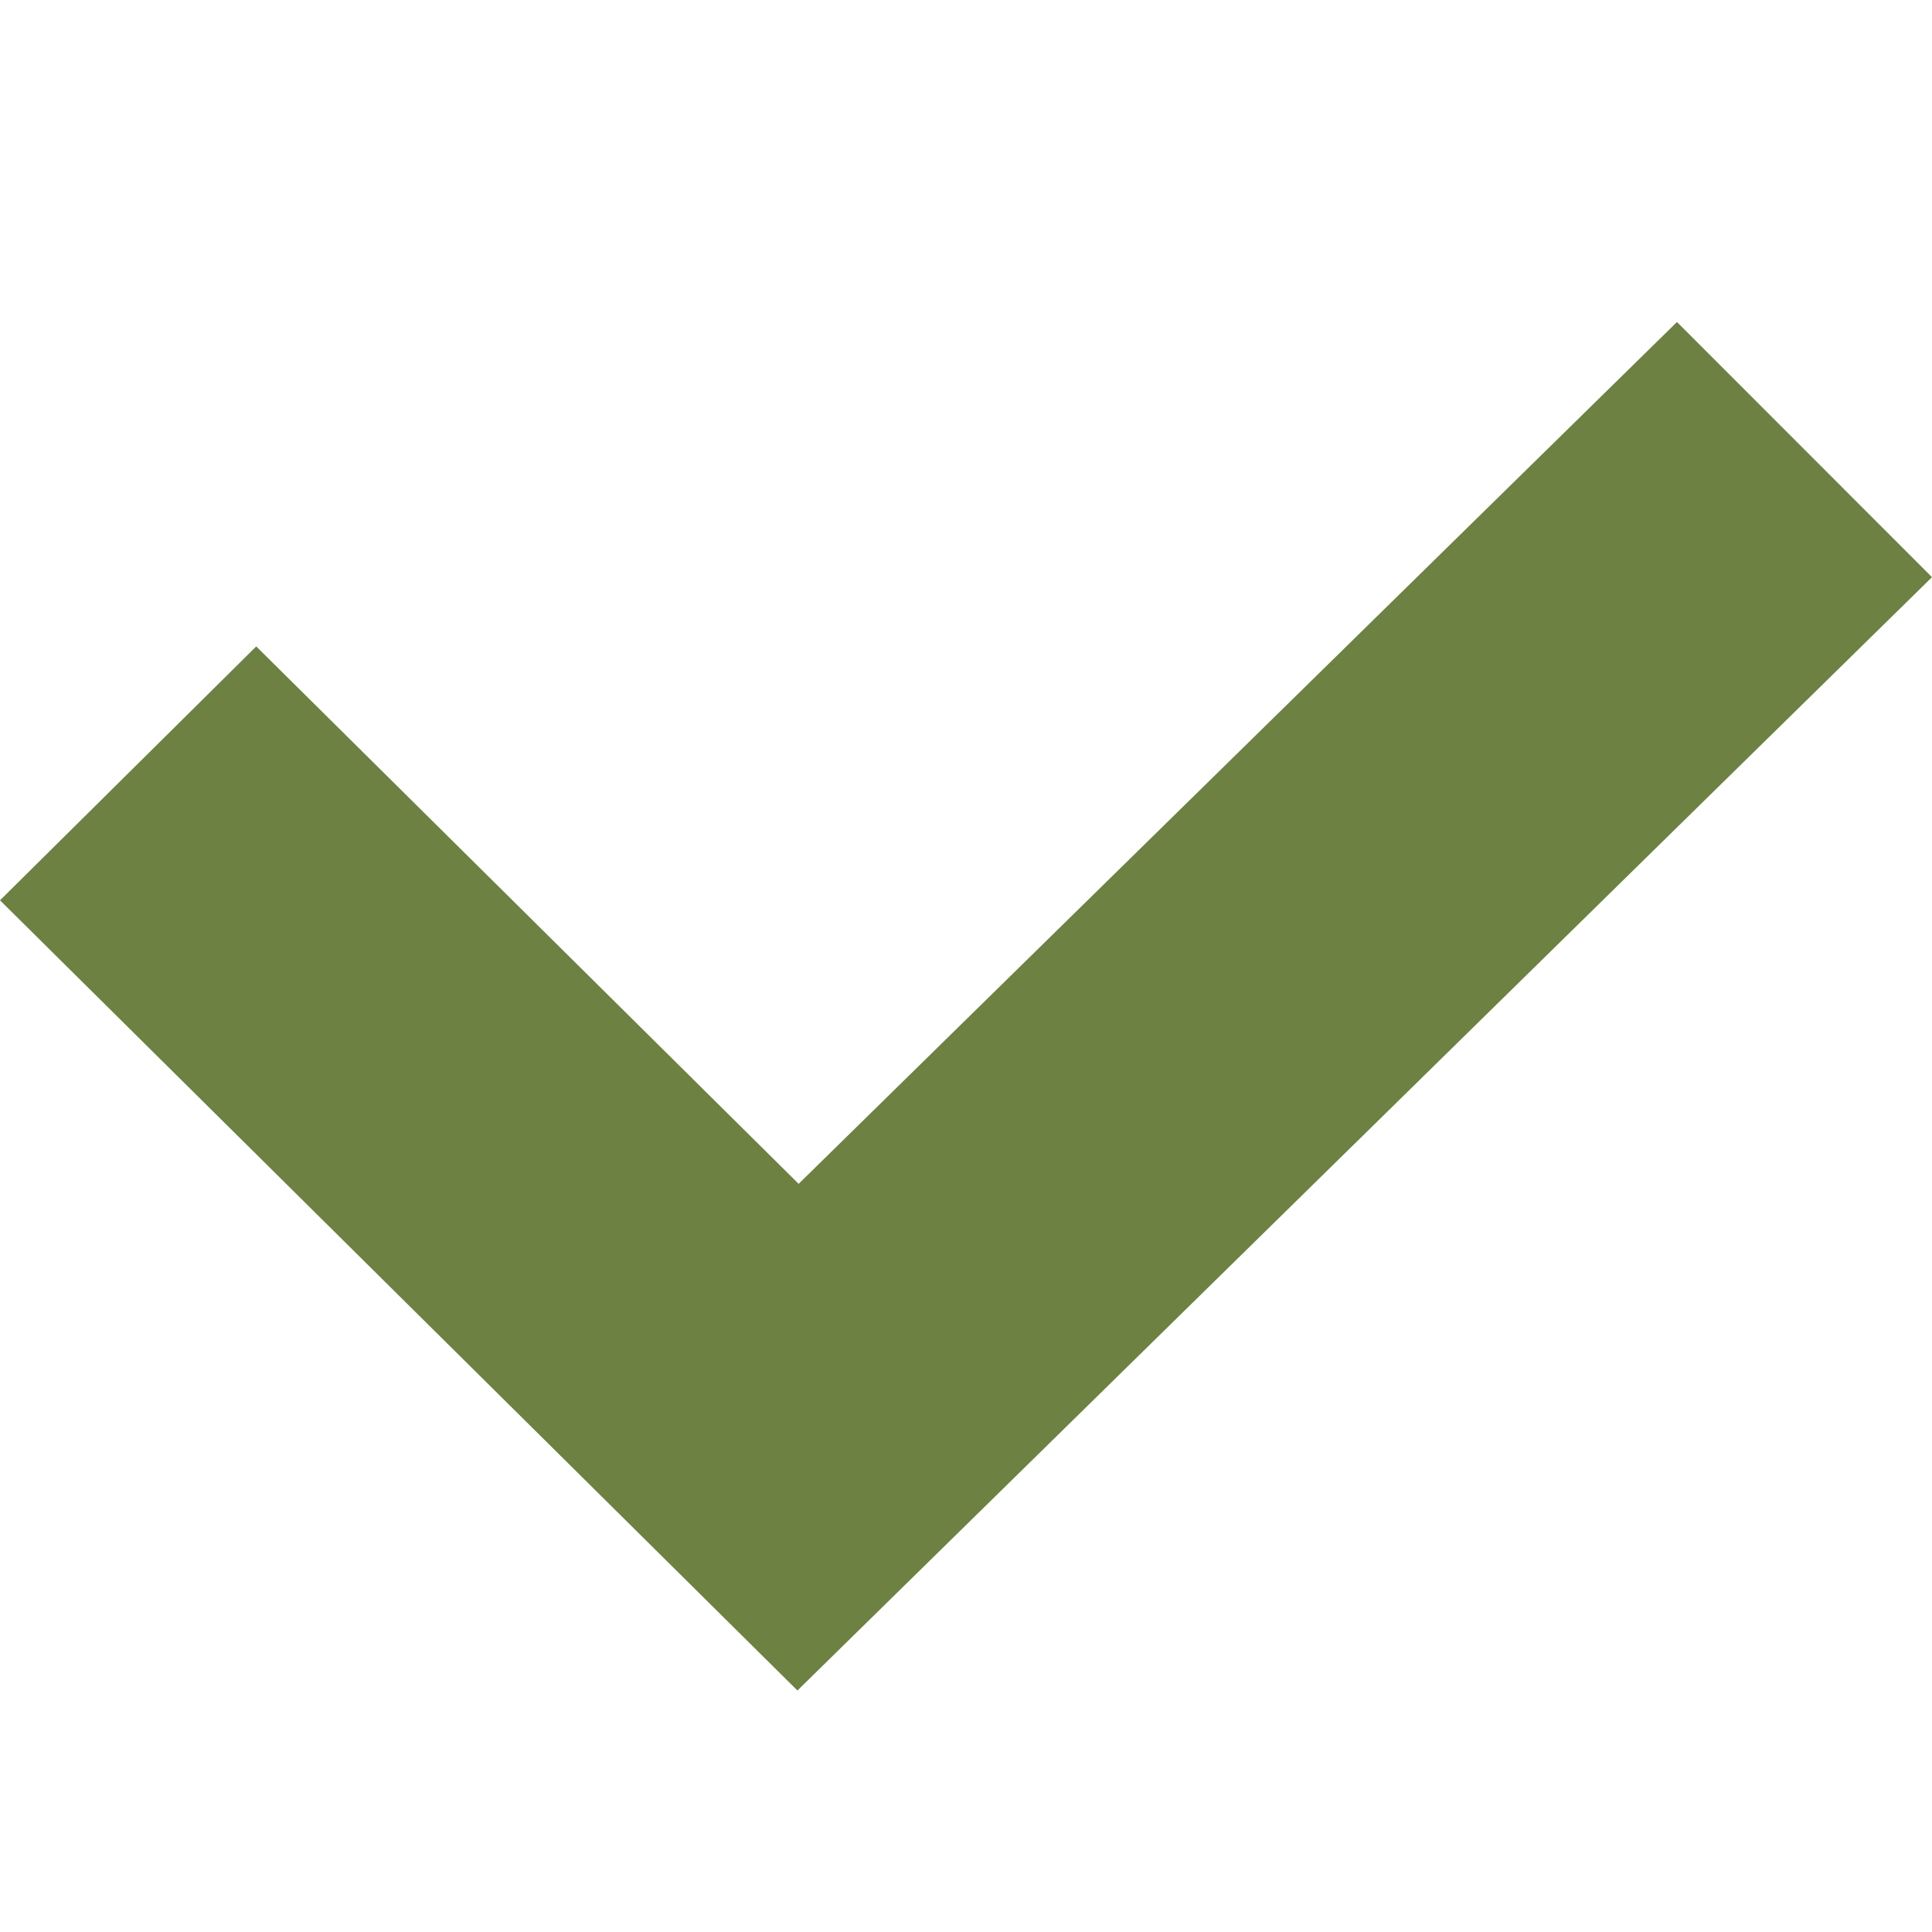
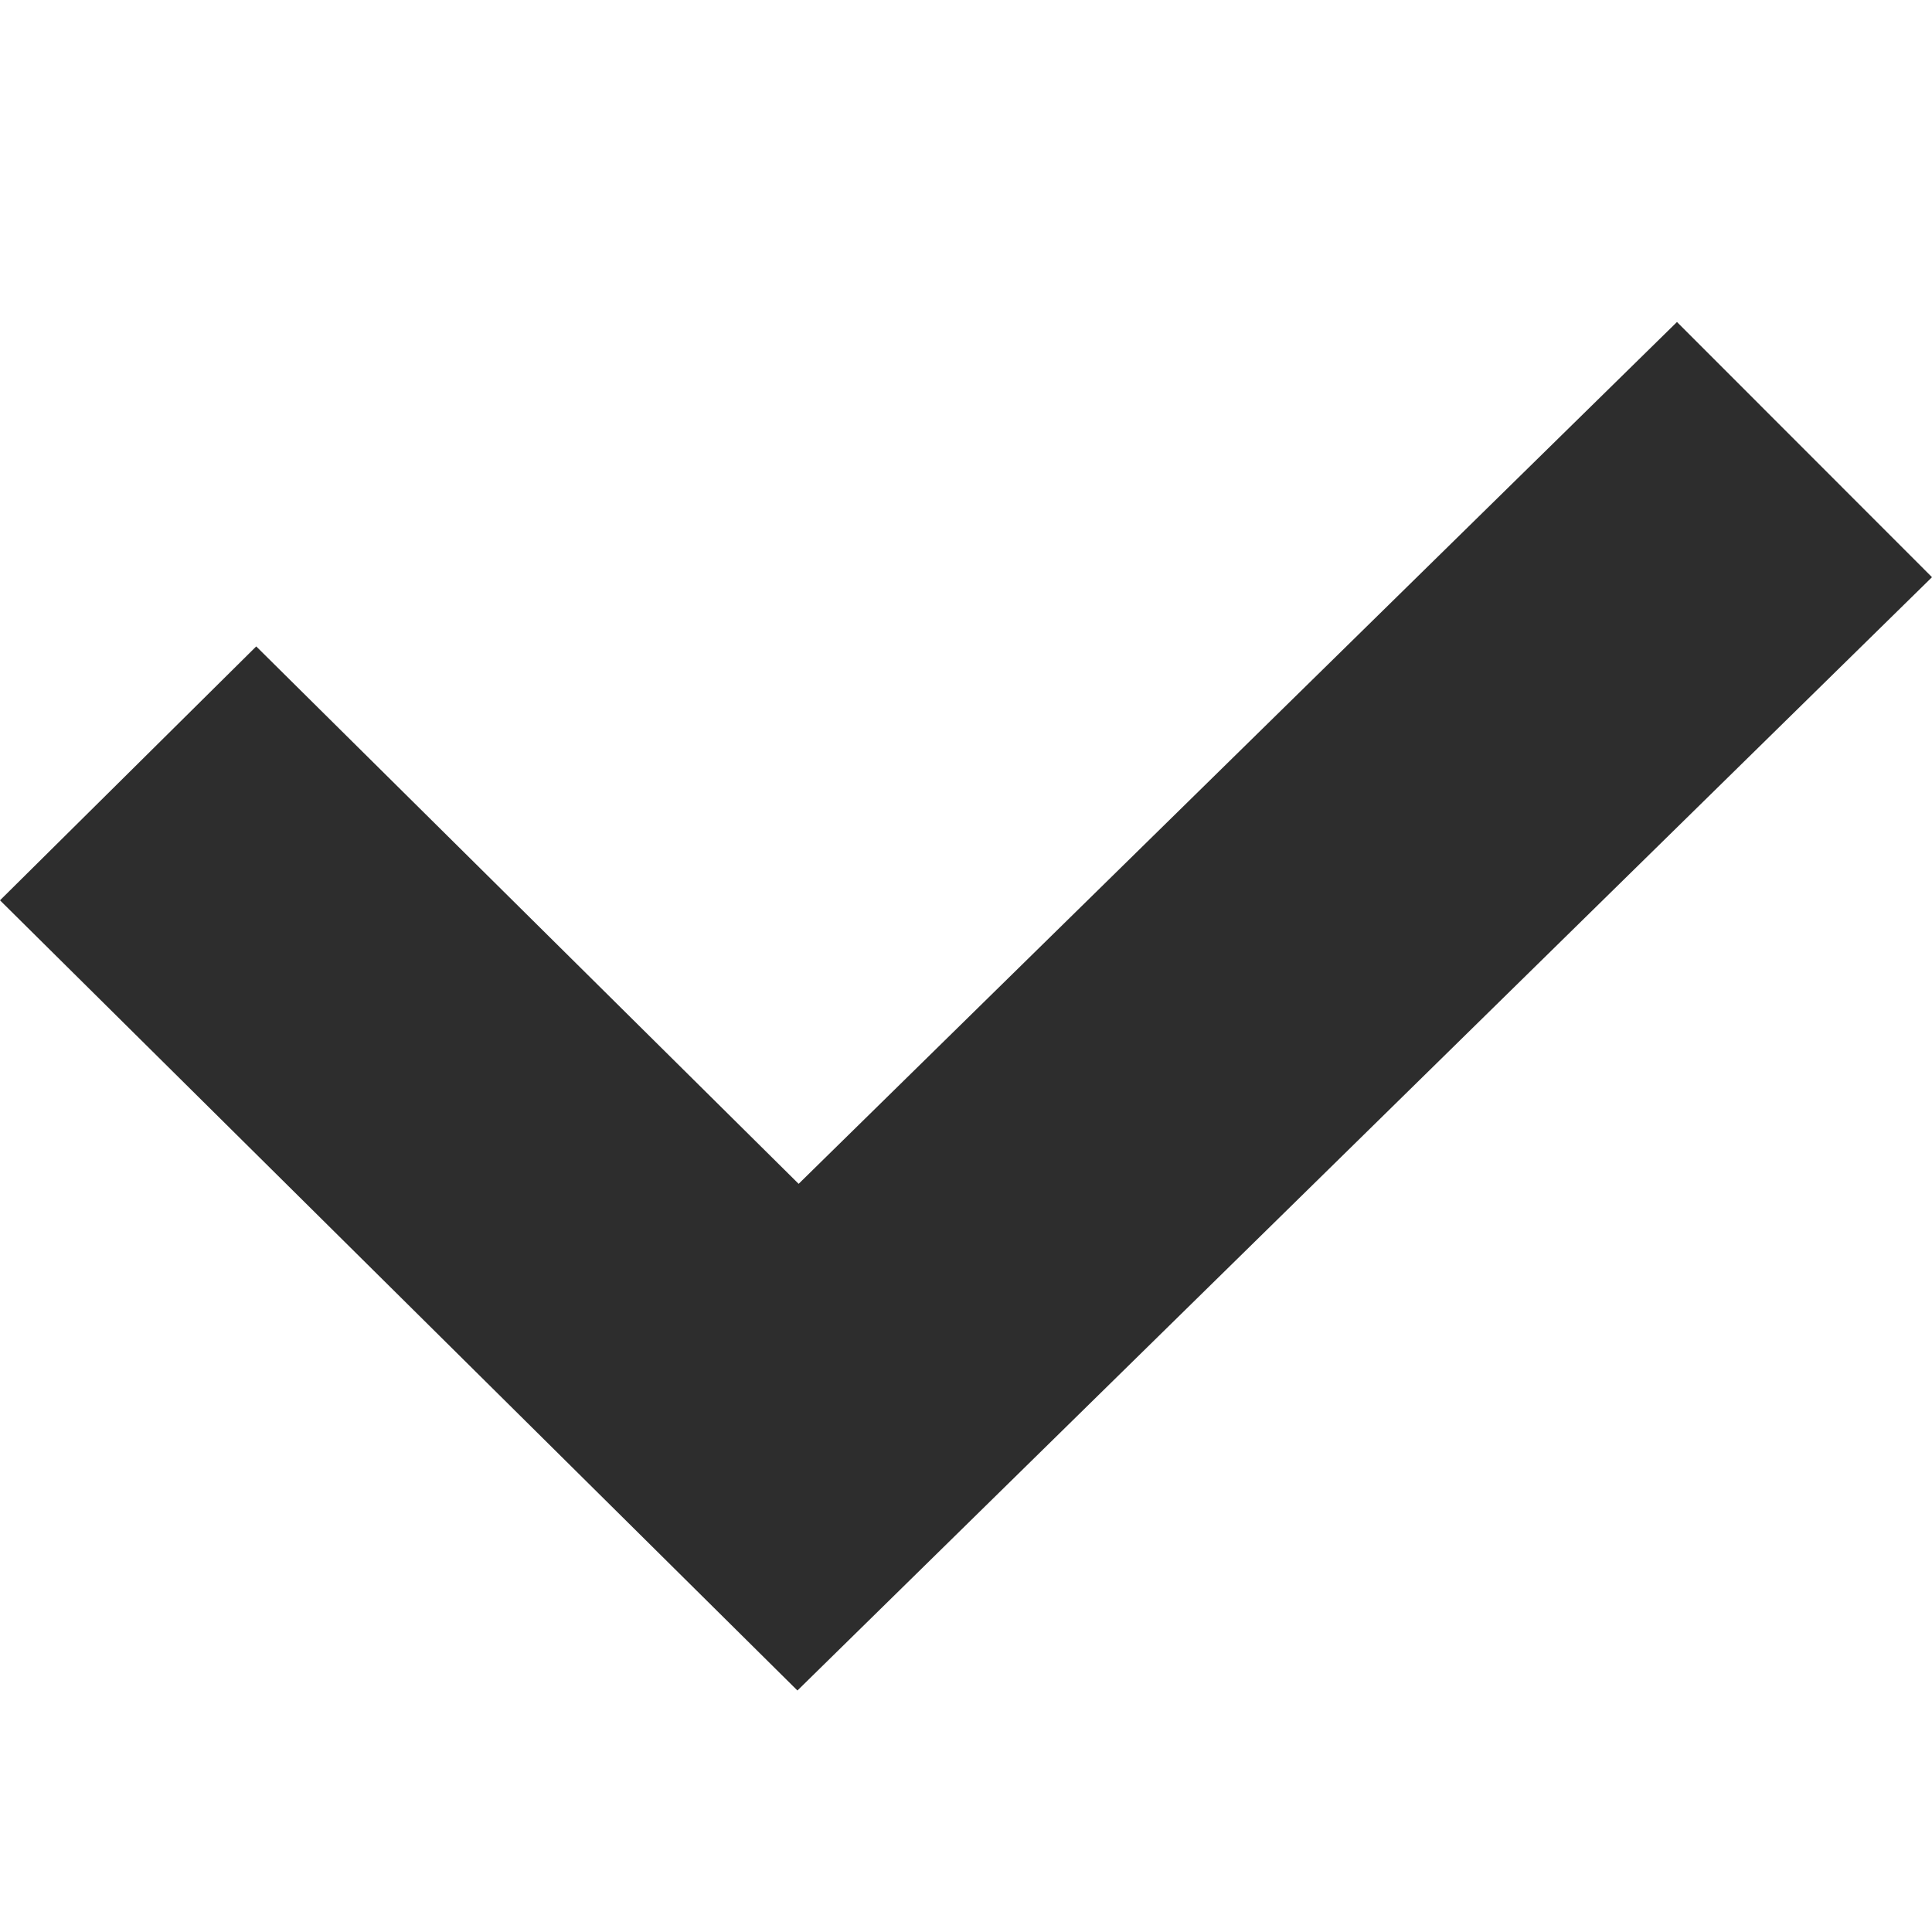
<svg xmlns="http://www.w3.org/2000/svg" width="24" height="24" viewBox="0 0 24 24" fill="none">
-   <path d="M24 7.17L9.906 21L0 11.184L3.183 8.03L9.921 14.706L20.832 4L24 7.17Z" fill="#6D8142" />
+   <path d="M24 7.17L9.906 21L0 11.184L3.183 8.03L9.921 14.706L20.832 4L24 7.17Z" fill="#2d2d2d" />
</svg>
